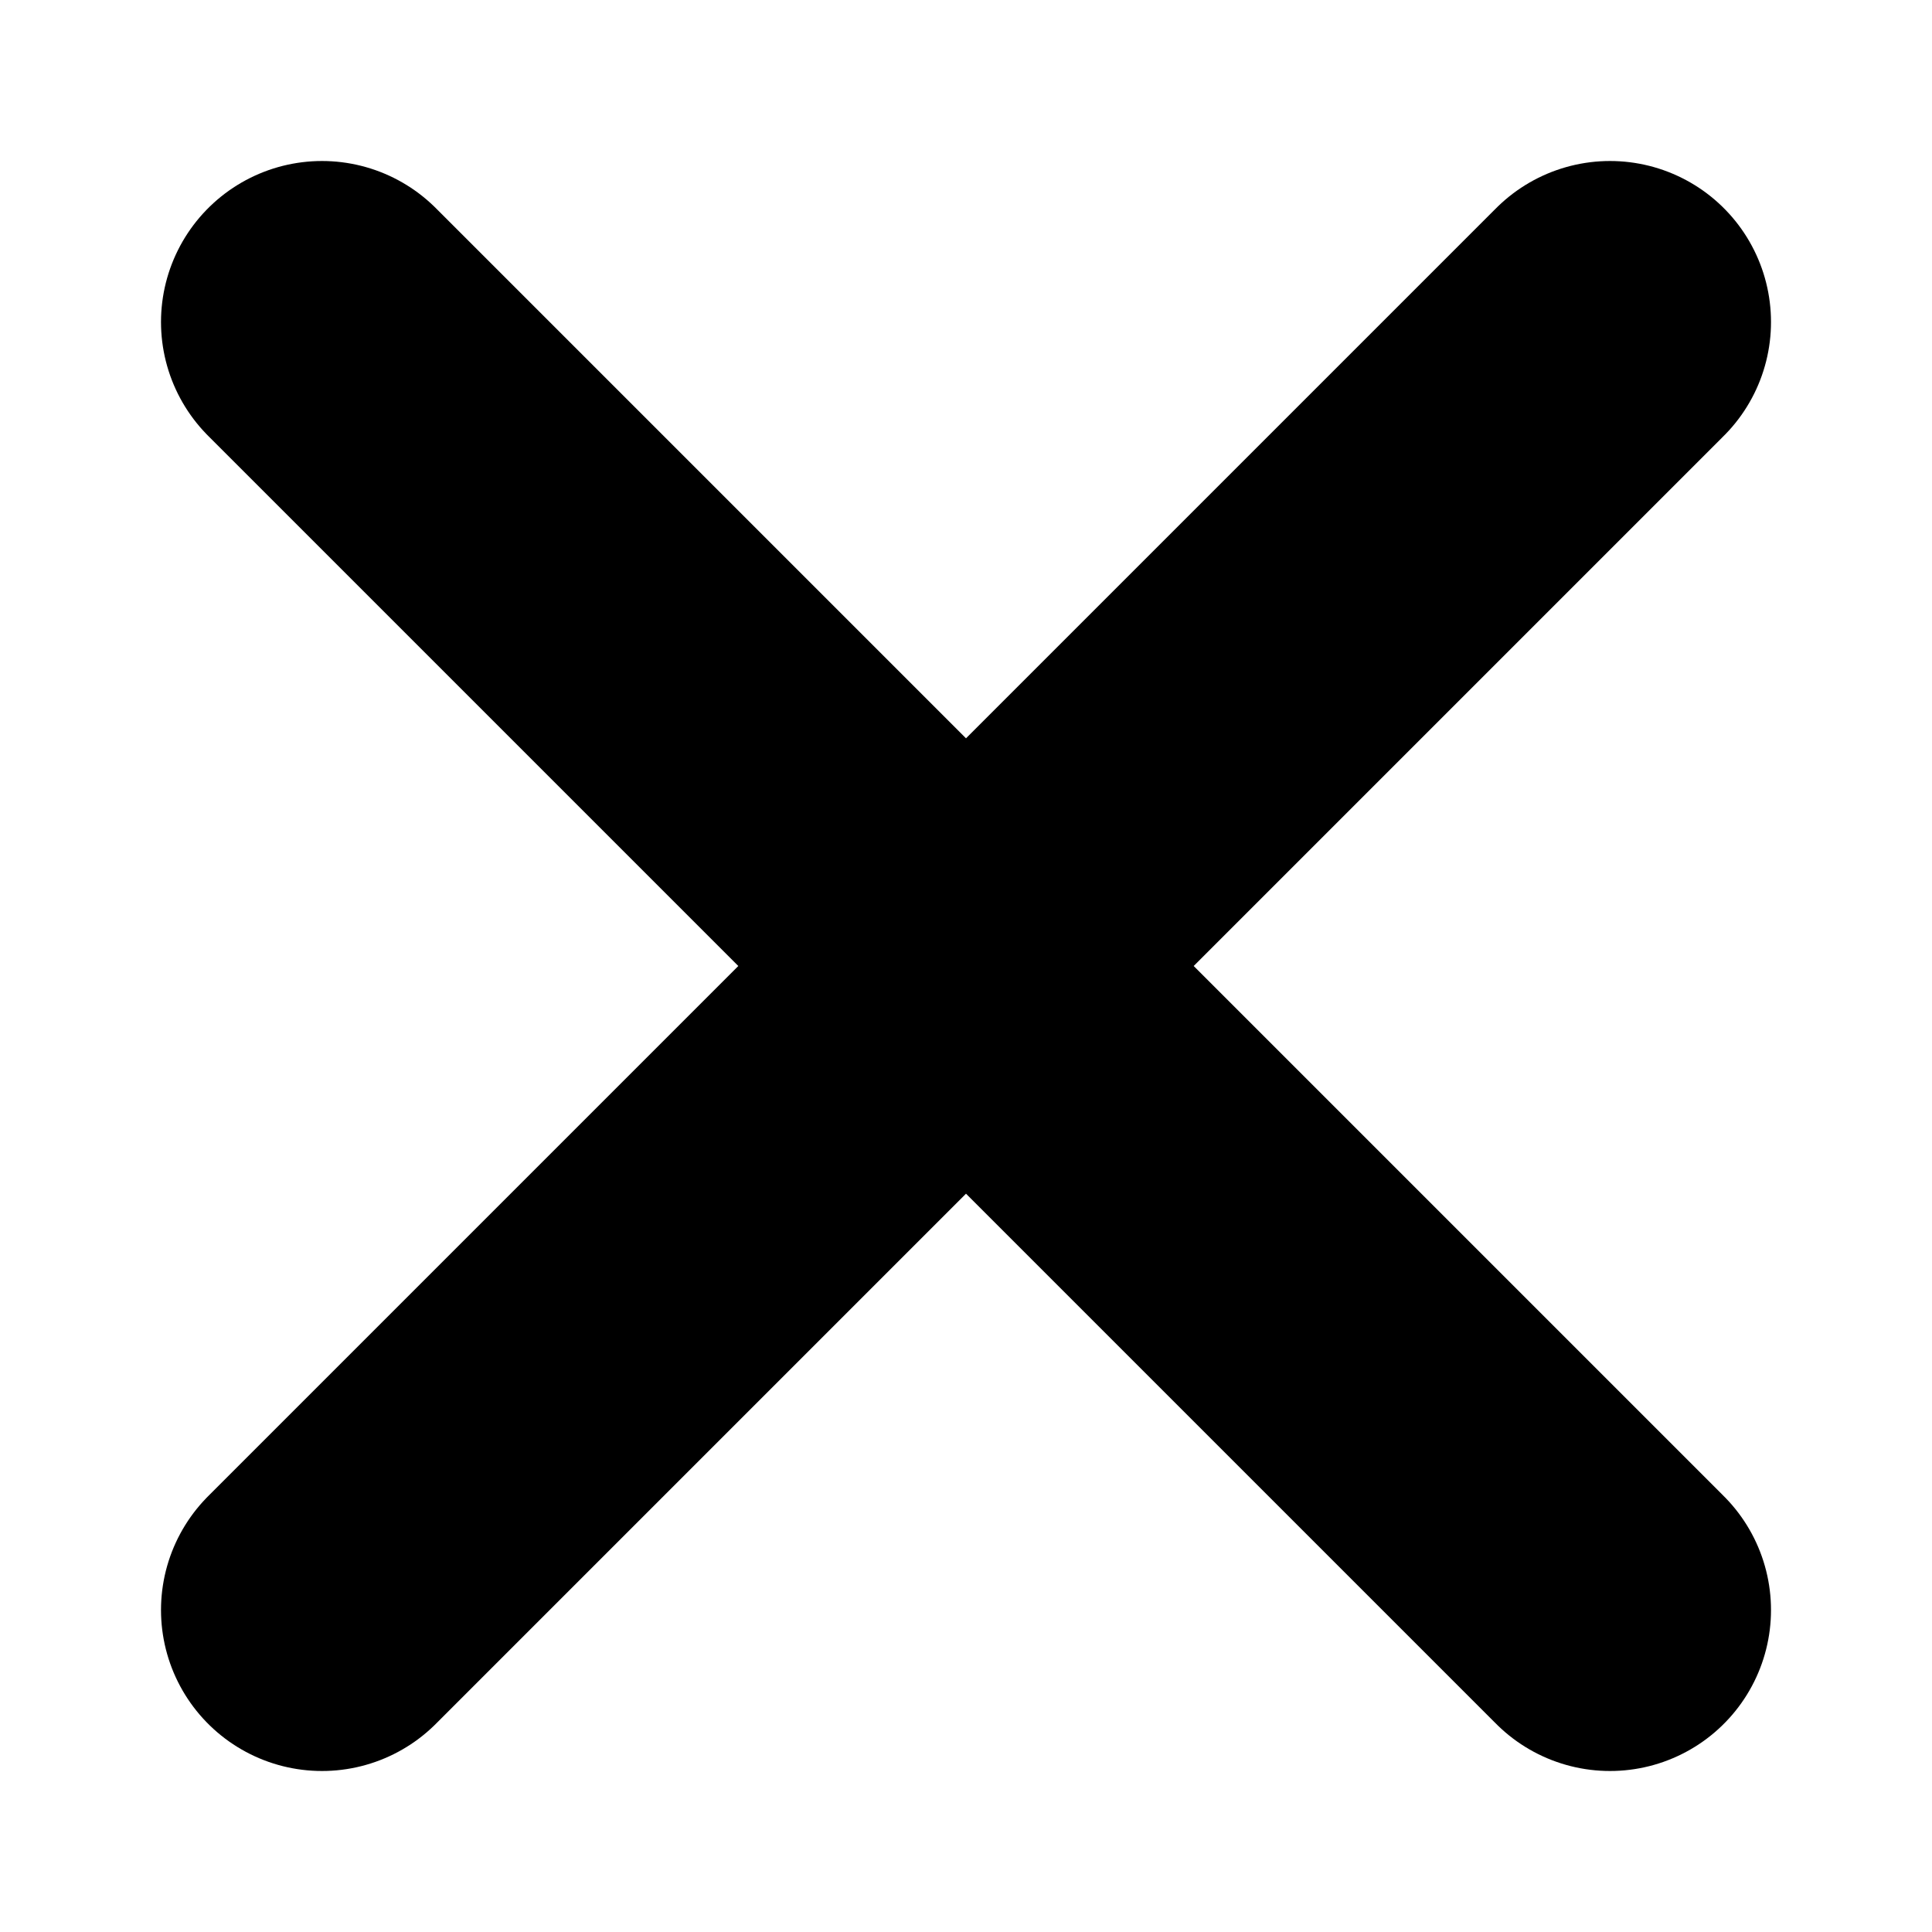
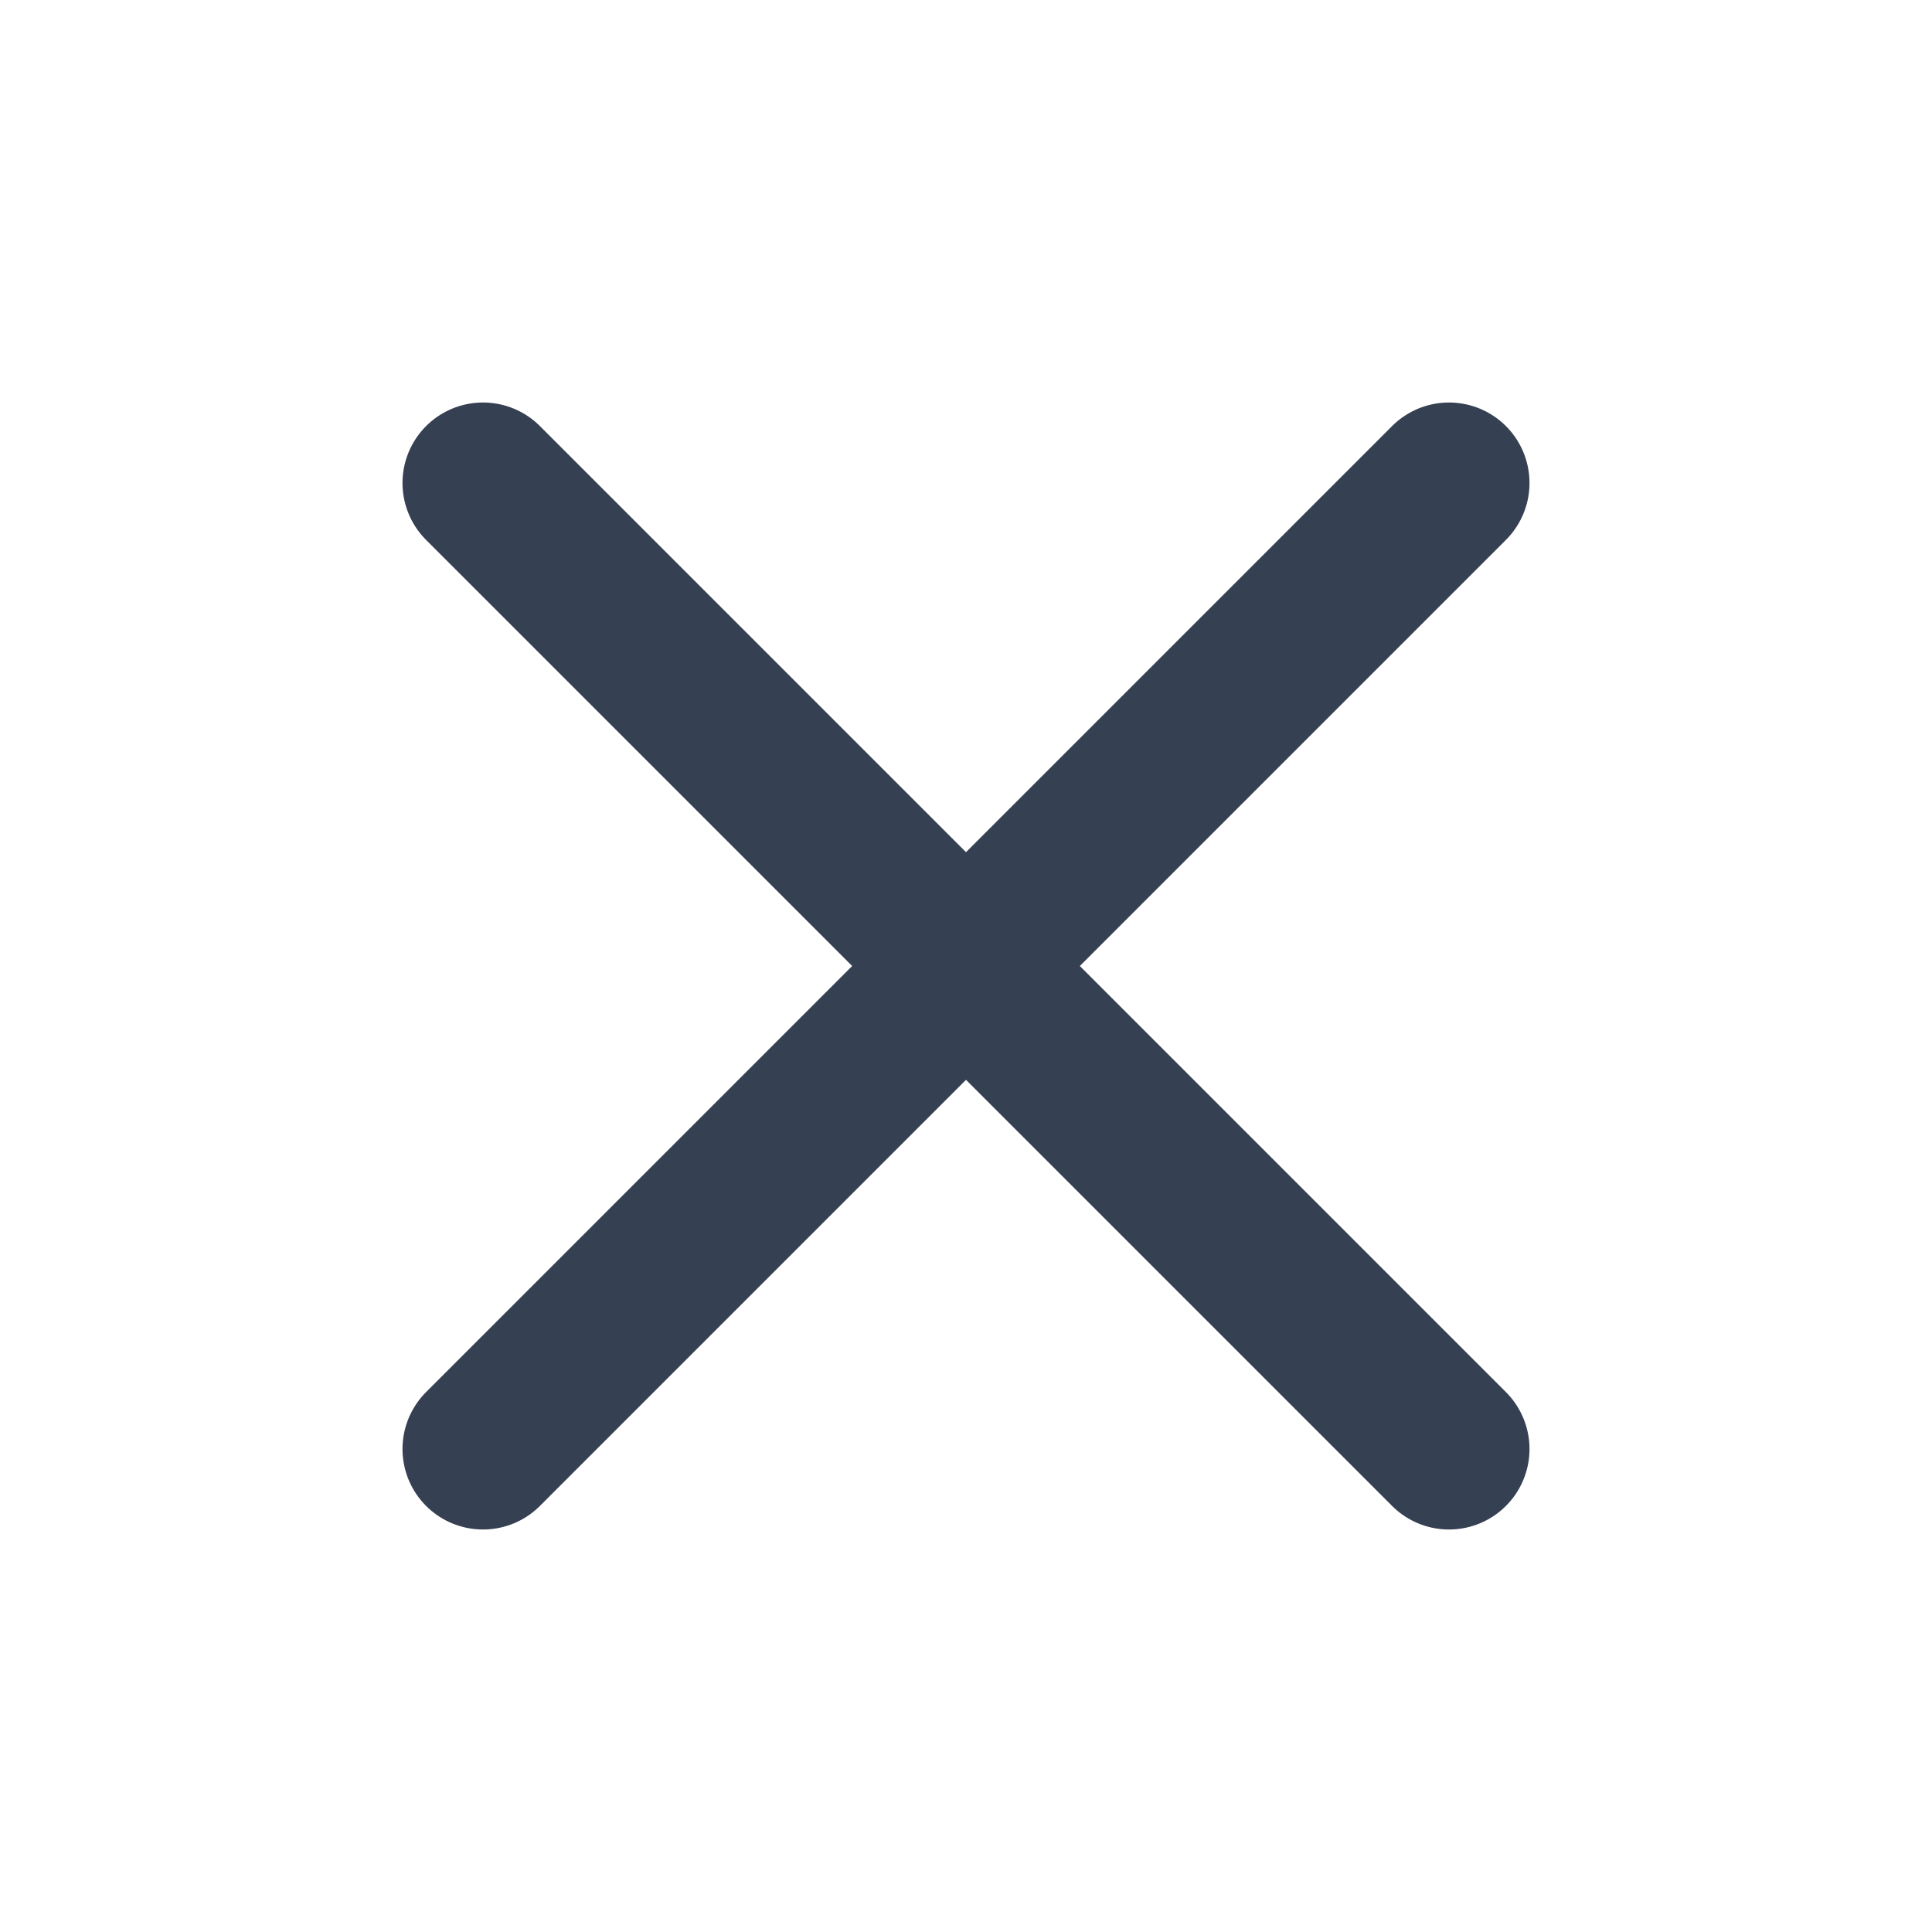
- <svg xmlns="http://www.w3.org/2000/svg" fill="none" viewBox="0 0 24 24" stroke="currentColor">
-   <path stroke-linecap="round" stroke-linejoin="round" stroke-width="4px" d="M4 20L20 4M4 4l16 16" />
+ <svg xmlns="http://www.w3.org/2000/svg" width="24" height="24" viewBox="0 0 24 24" fill="none">
+   <path d="M18 6L6 18M6 6L18 18" stroke="#354052" stroke-width="2" stroke-linecap="round" stroke-linejoin="round" />
</svg>
